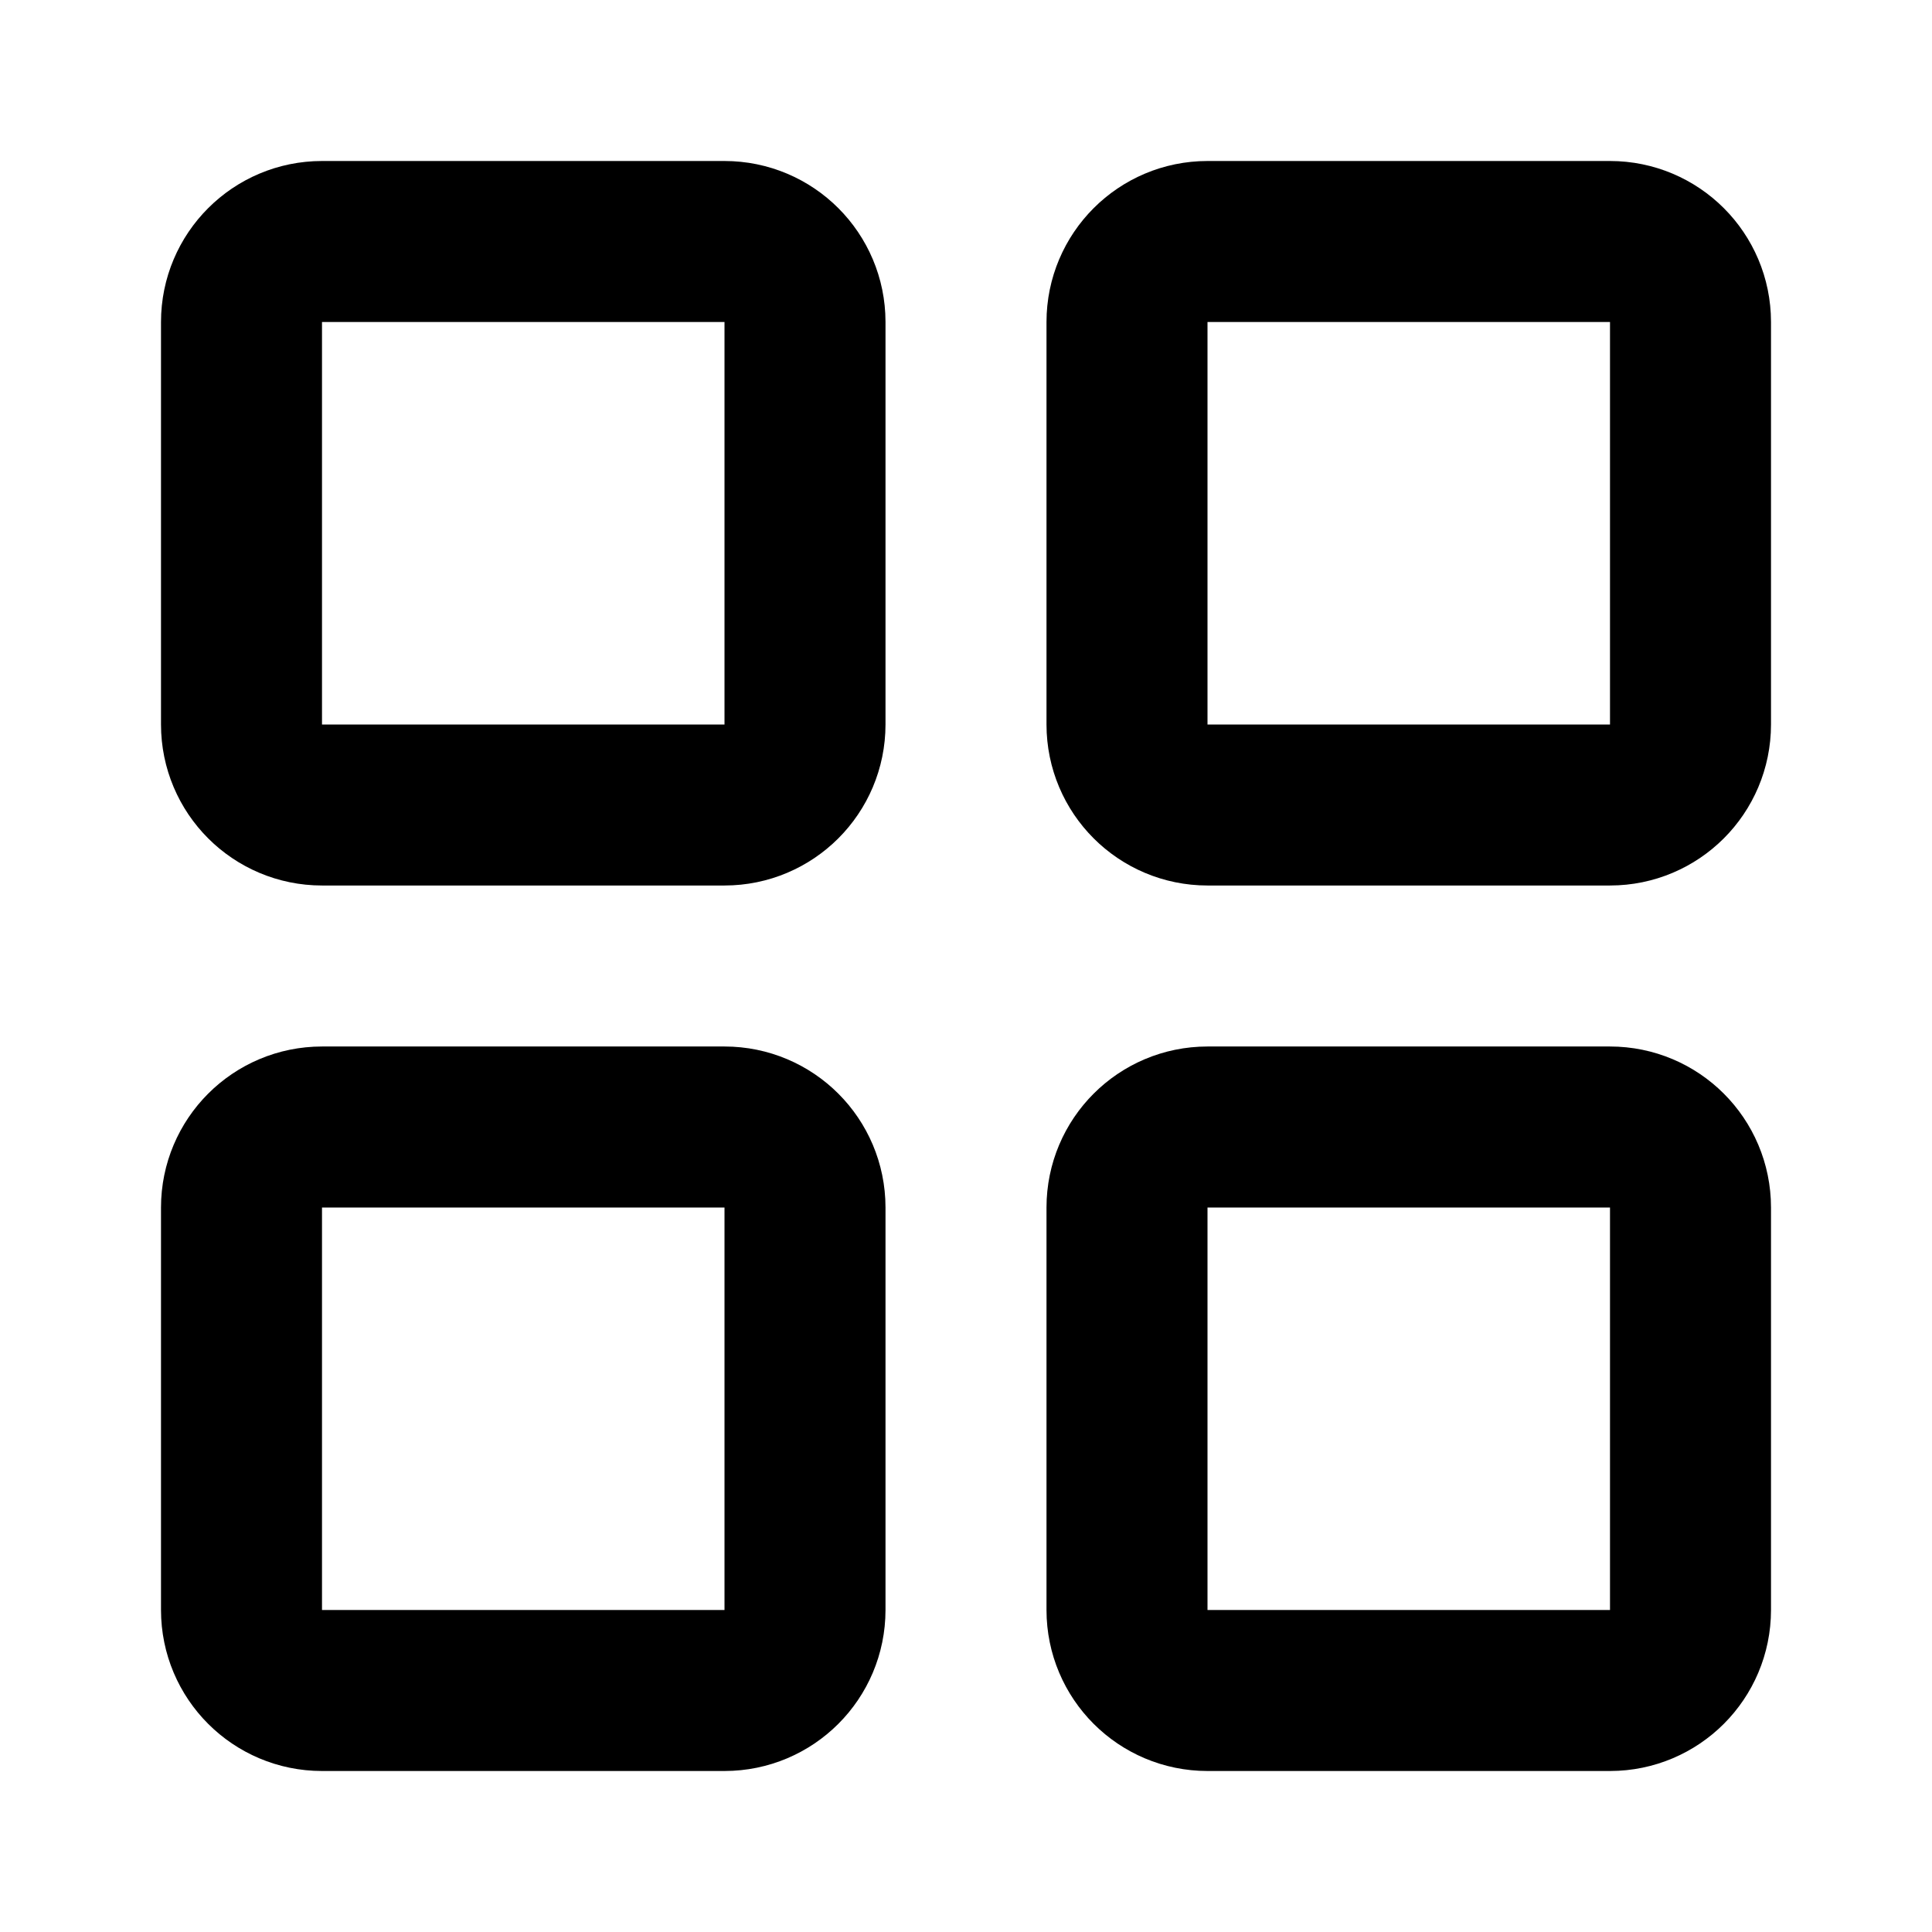
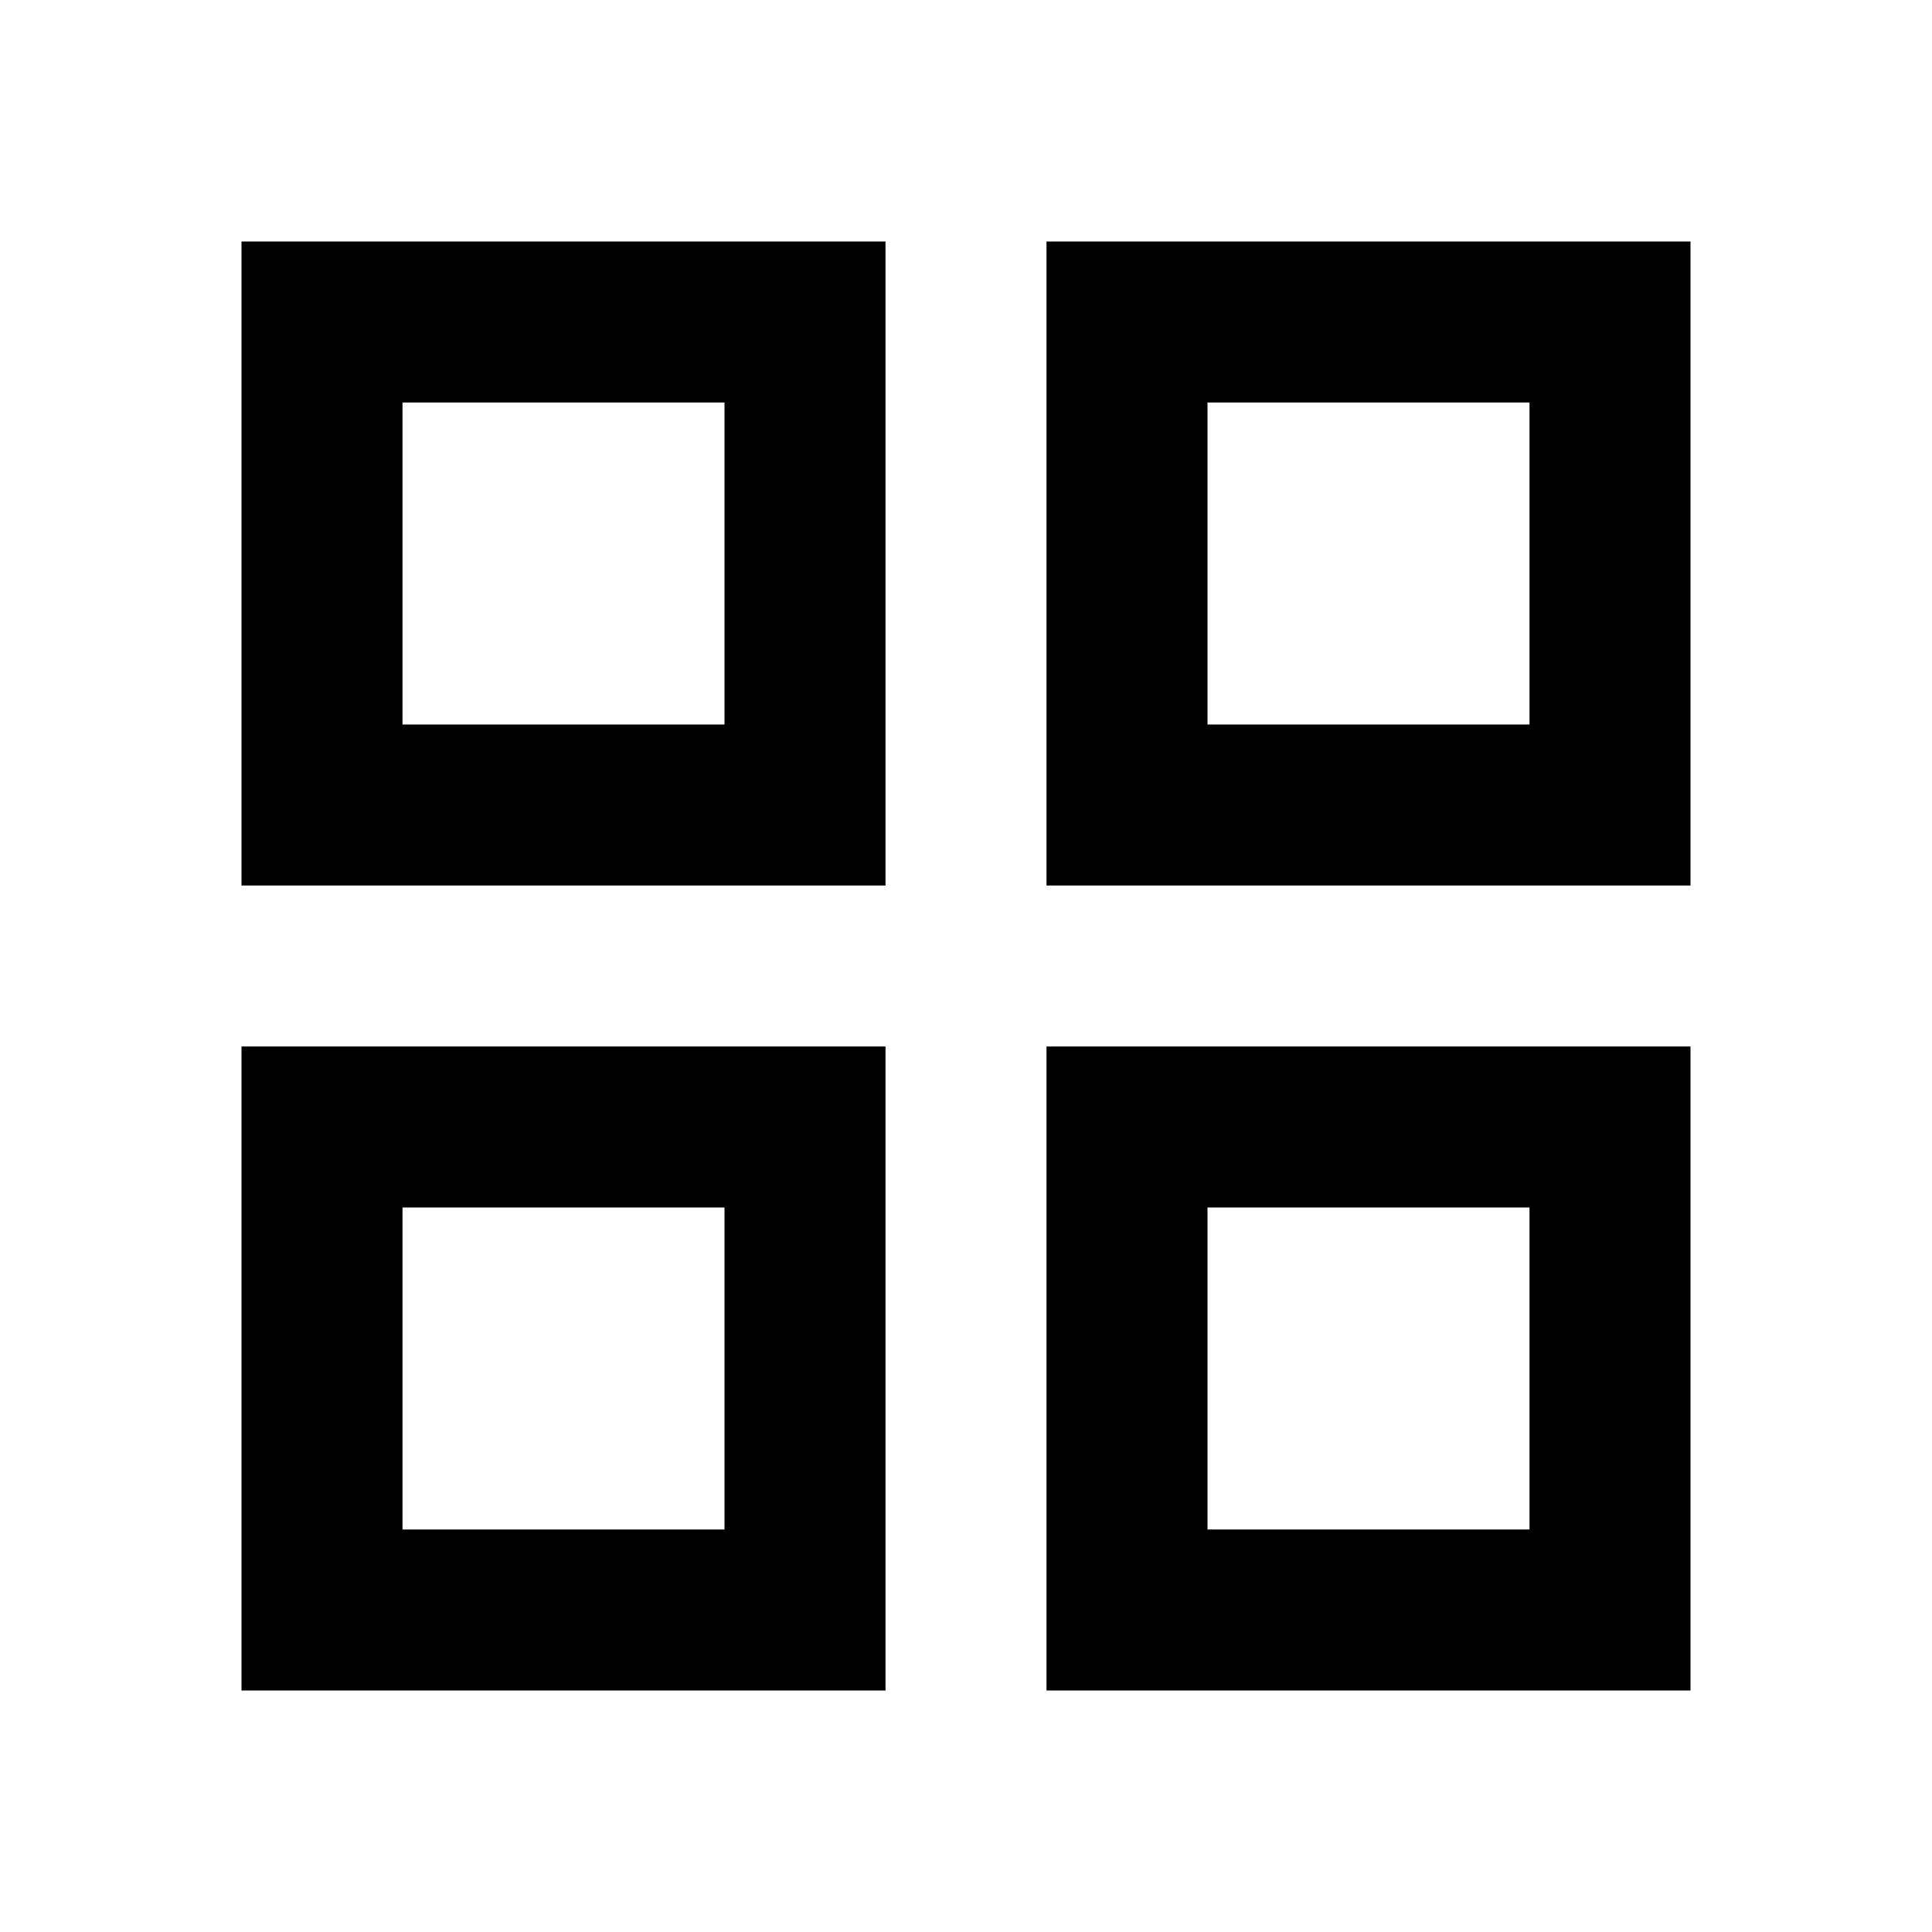
- <svg xmlns="http://www.w3.org/2000/svg" class="lucide lucide-layout-grid" width="24" height="24" viewBox="0 0 24 24" fill="none" stroke="currentColor" stroke-width="2" stroke-linecap="round" stroke-linejoin="round">
-   <rect width="7" height="7" x="3" y="3" rx="1" />
-   <rect width="7" height="7" x="14" y="3" rx="1" />
-   <rect width="7" height="7" x="14" y="14" rx="1" />
-   <rect width="7" height="7" x="3" y="14" rx="1" />
+ <svg xmlns="http://www.w3.org/2000/svg" width="24" height="24" viewBox="0 0 24 24">
+   <path fill="currentColor" d="M3 11V3h8v8zm0 10v-8h8v8zm10-10V3h8v8zm0 10v-8h8v8zM5 9h4V5H5zm10 0h4V5h-4zm0 10h4v-4h-4zM5 19h4v-4H5zM9 9" />
</svg>
